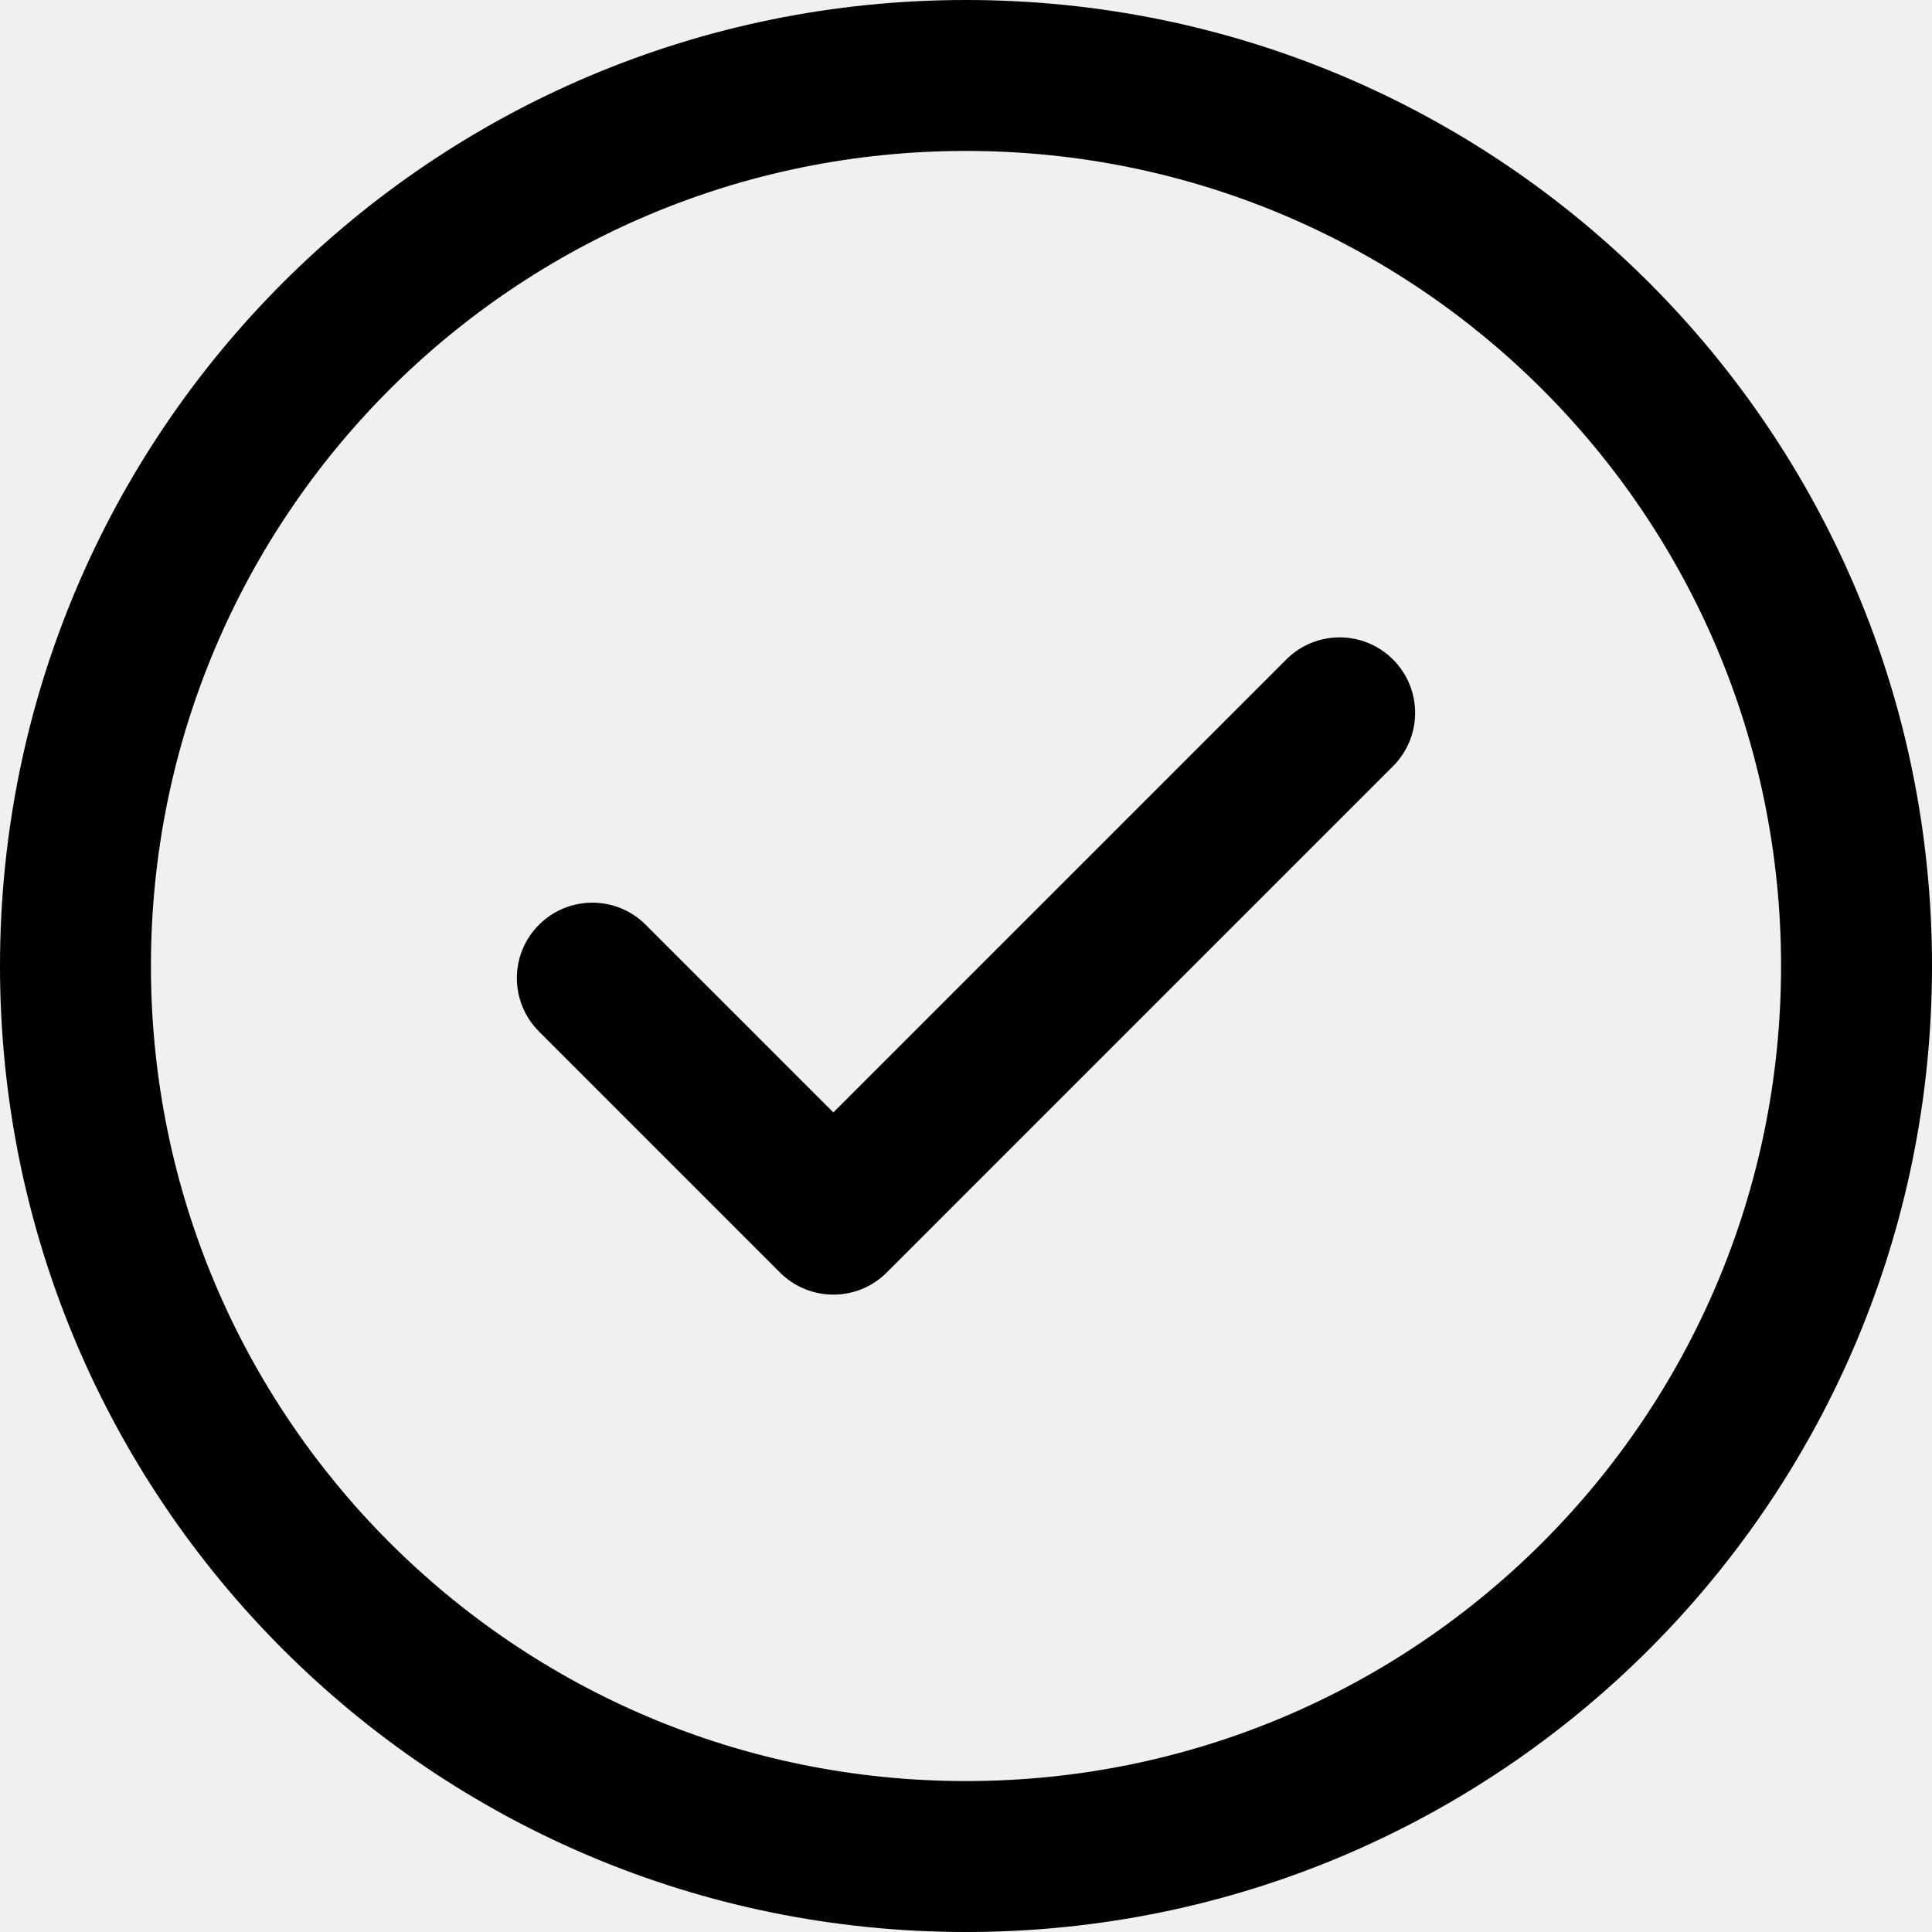
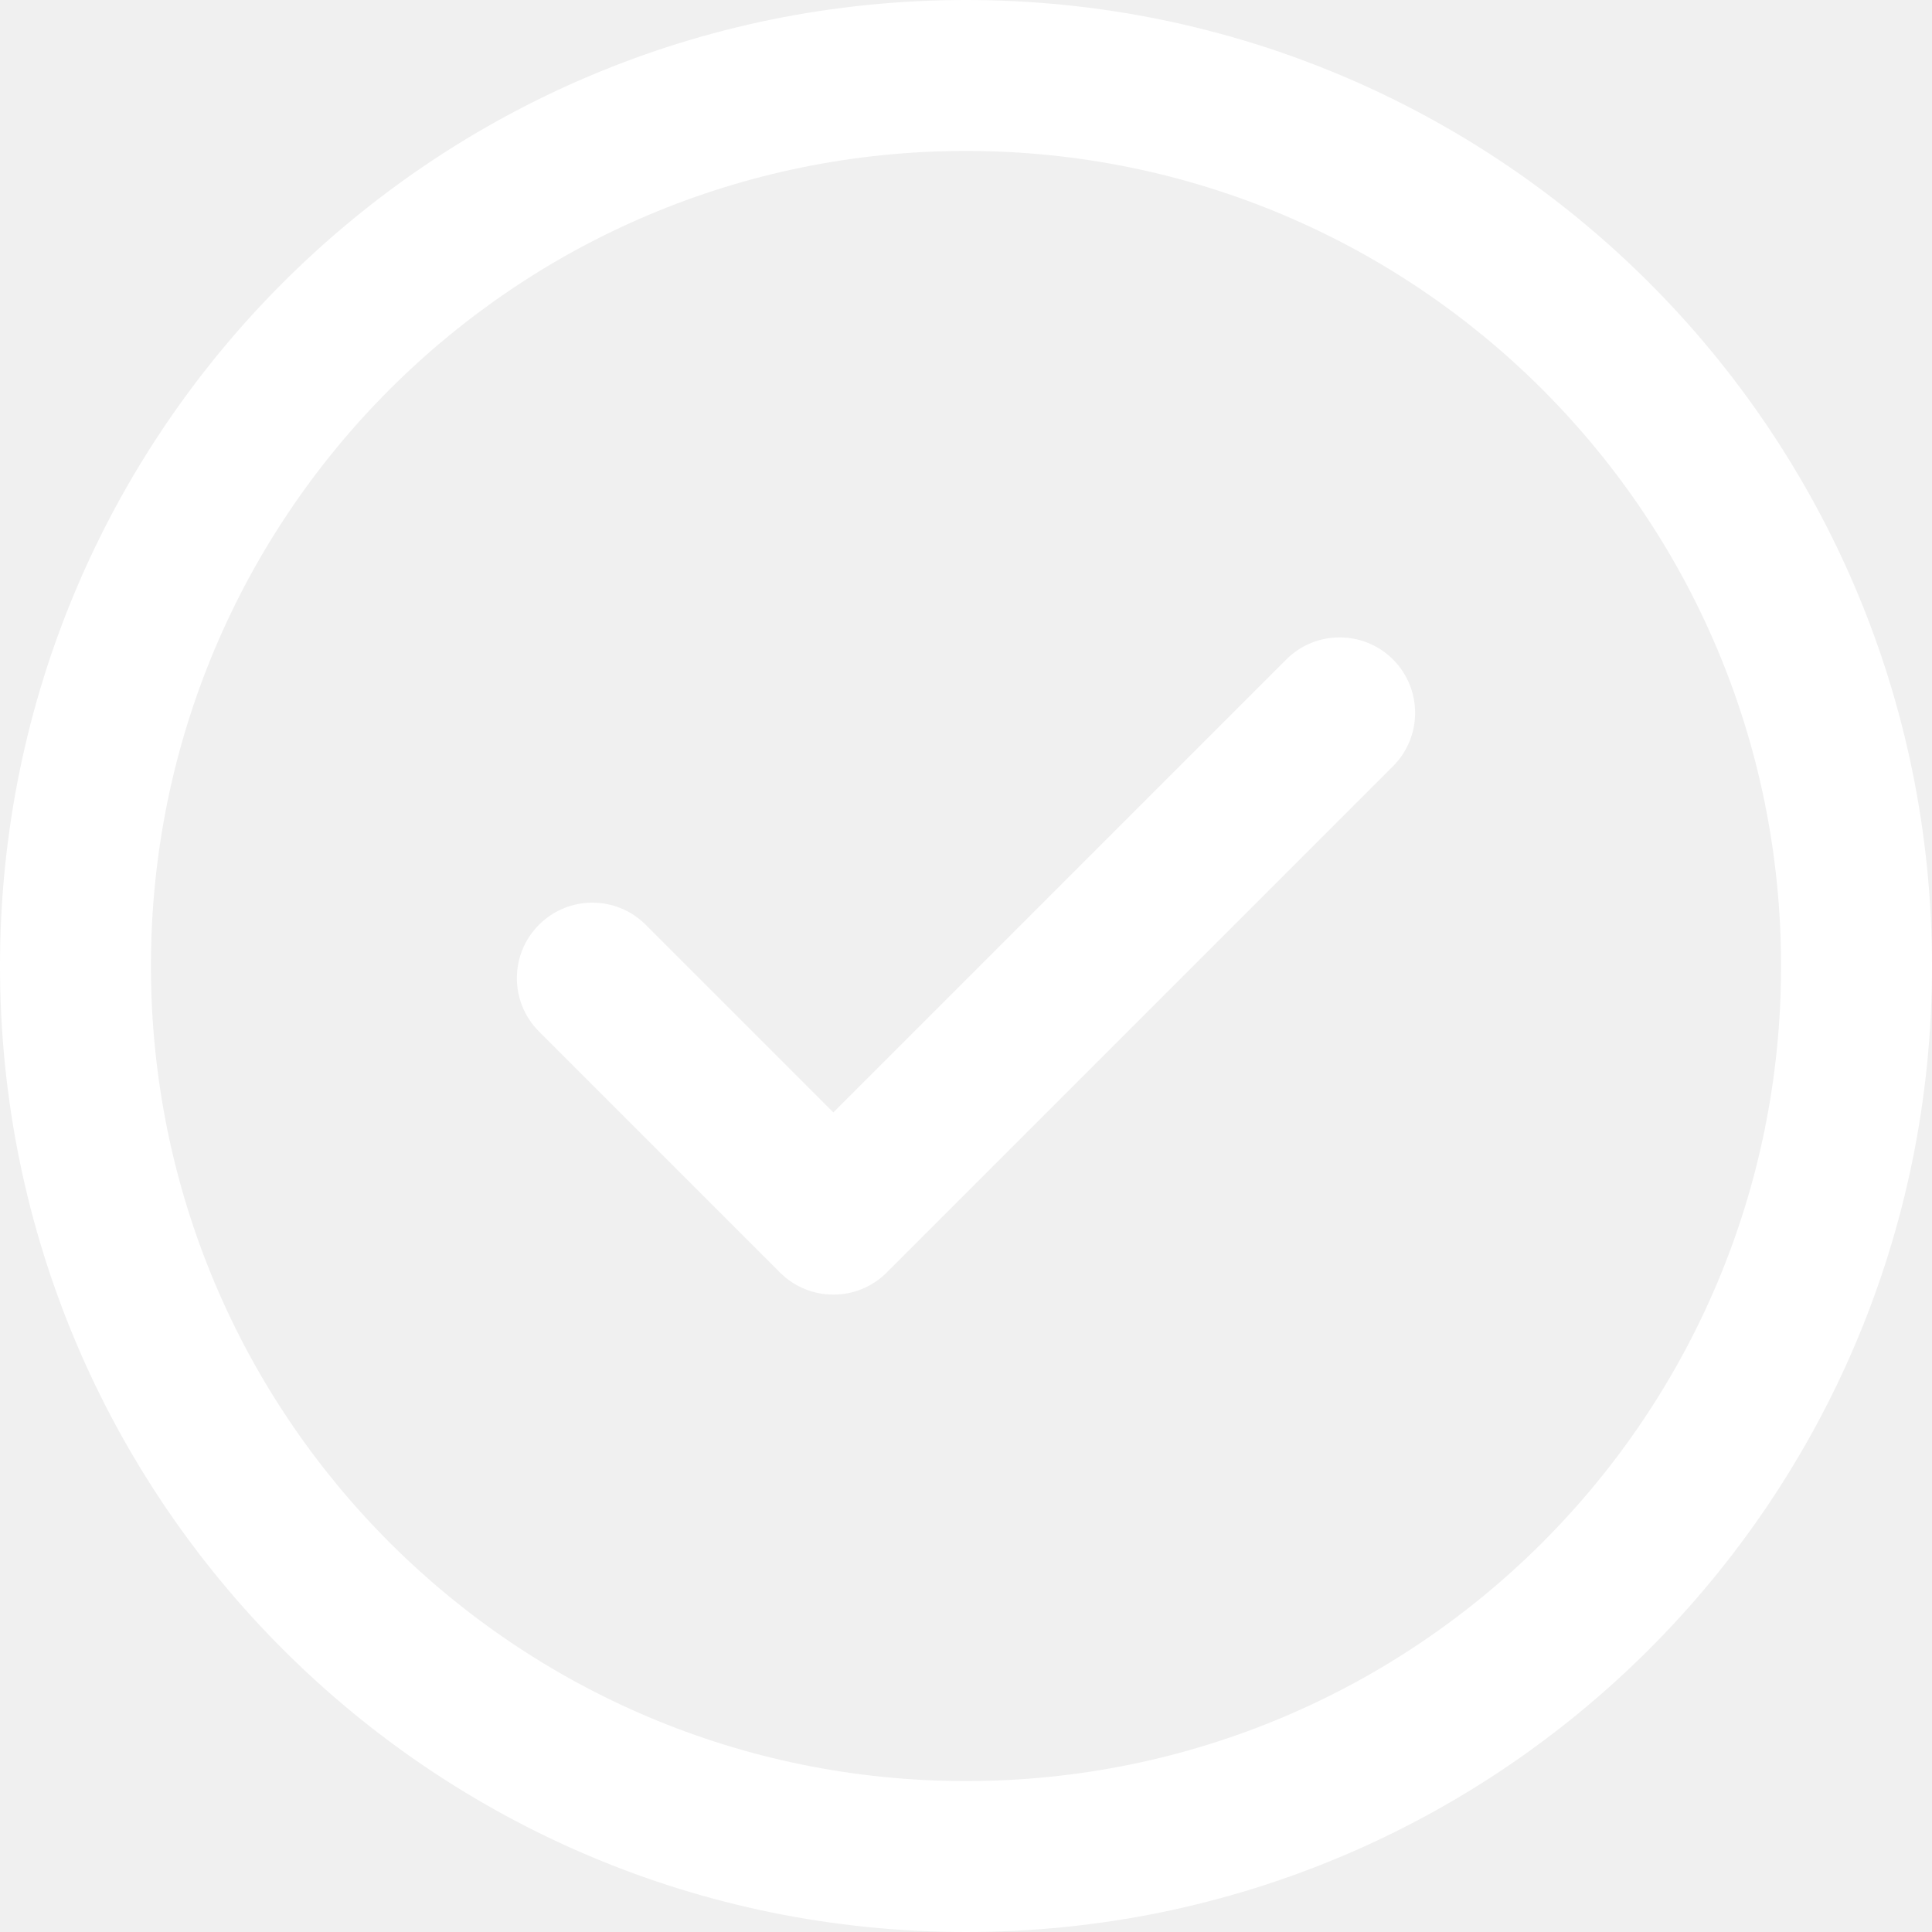
- <svg xmlns="http://www.w3.org/2000/svg" height="512pt" viewBox="0 0 512 512" width="512pt">
+ <svg xmlns="http://www.w3.org/2000/svg" height="512pt" fill="#fff" viewBox="0 0 512 512" width="512pt">
  <path d="m369.164 174.77c7.812 7.812 7.812 20.477 0 28.285l-134.172 134.176c-7.812 7.809-20.473 7.809-28.285 0l-63.871-63.875c-7.812-7.809-7.812-20.473 0-28.281 7.809-7.812 20.473-7.812 28.281 0l49.73 49.73 120.031-120.035c7.812-7.809 20.477-7.809 28.285 0zm142.836 81.23c0 141.504-114.516 256-256 256-141.504 0-256-114.516-256-256 0-141.504 114.516-256 256-256 141.504 0 256 114.516 256 256zm-40 0c0-119.395-96.621-216-216-216-119.395 0-216 96.621-216 216 0 119.395 96.621 216 216 216 119.395 0 216-96.621 216-216zm0 0" />
</svg>
